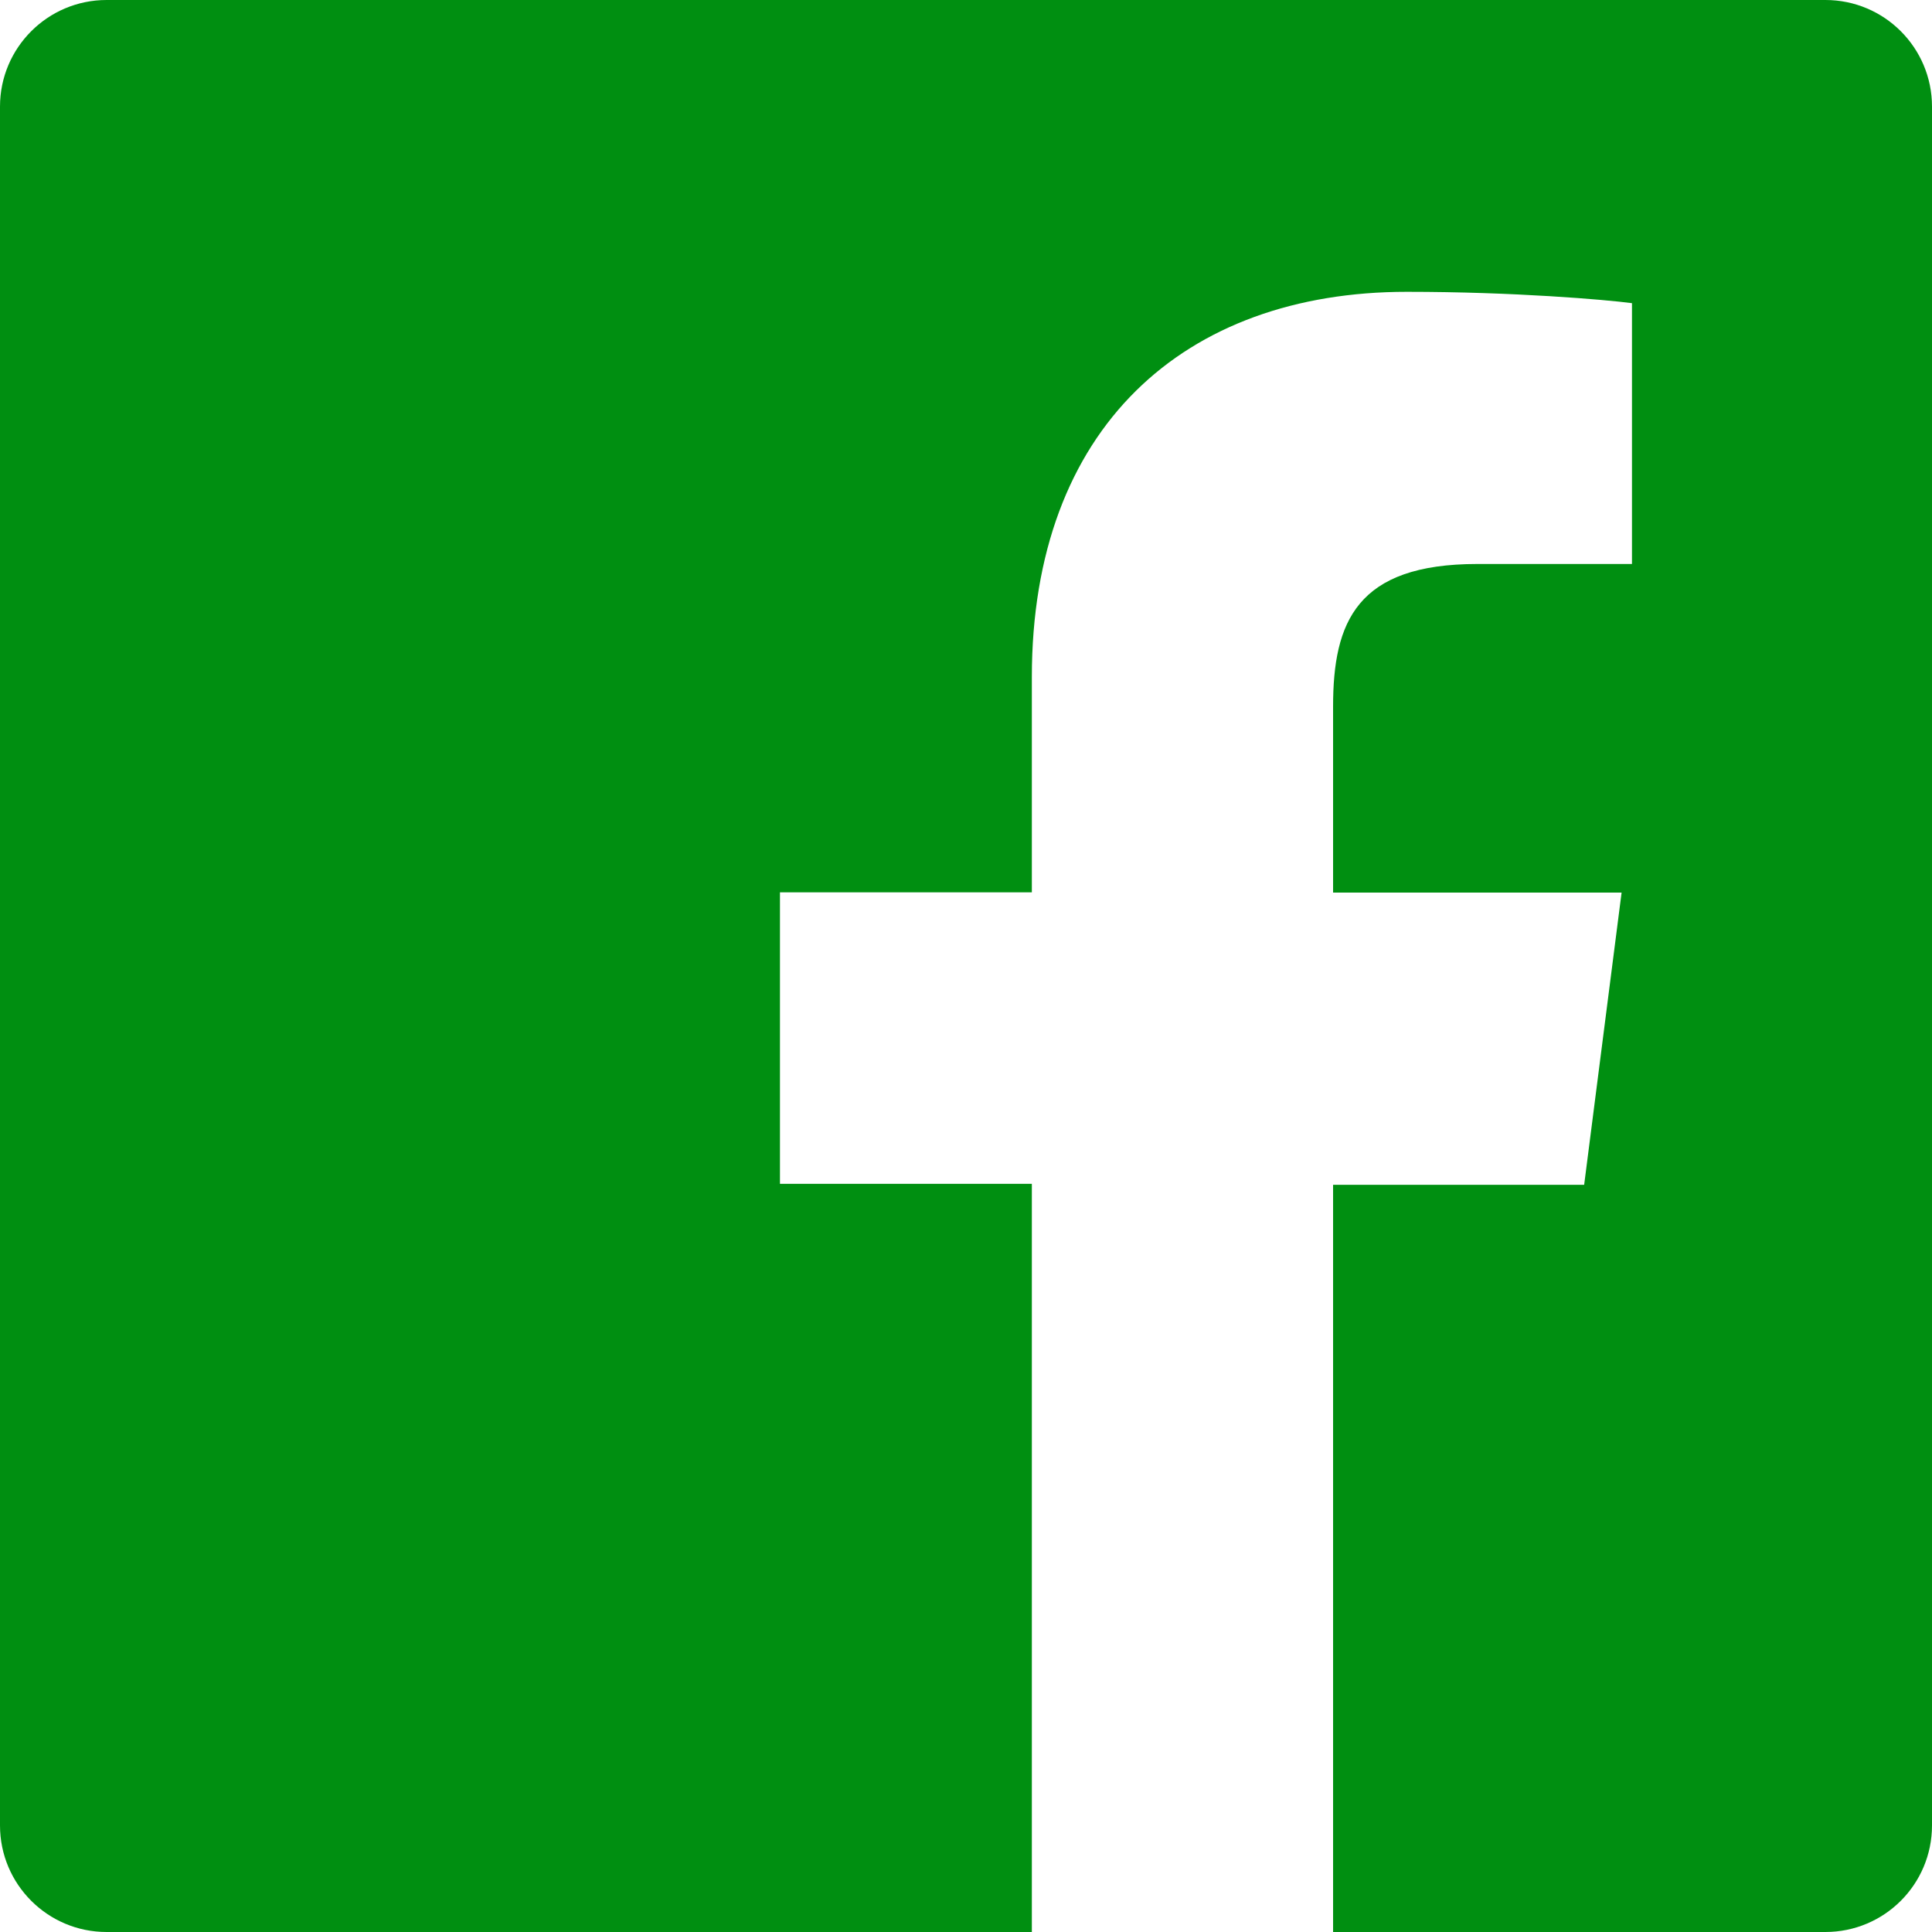
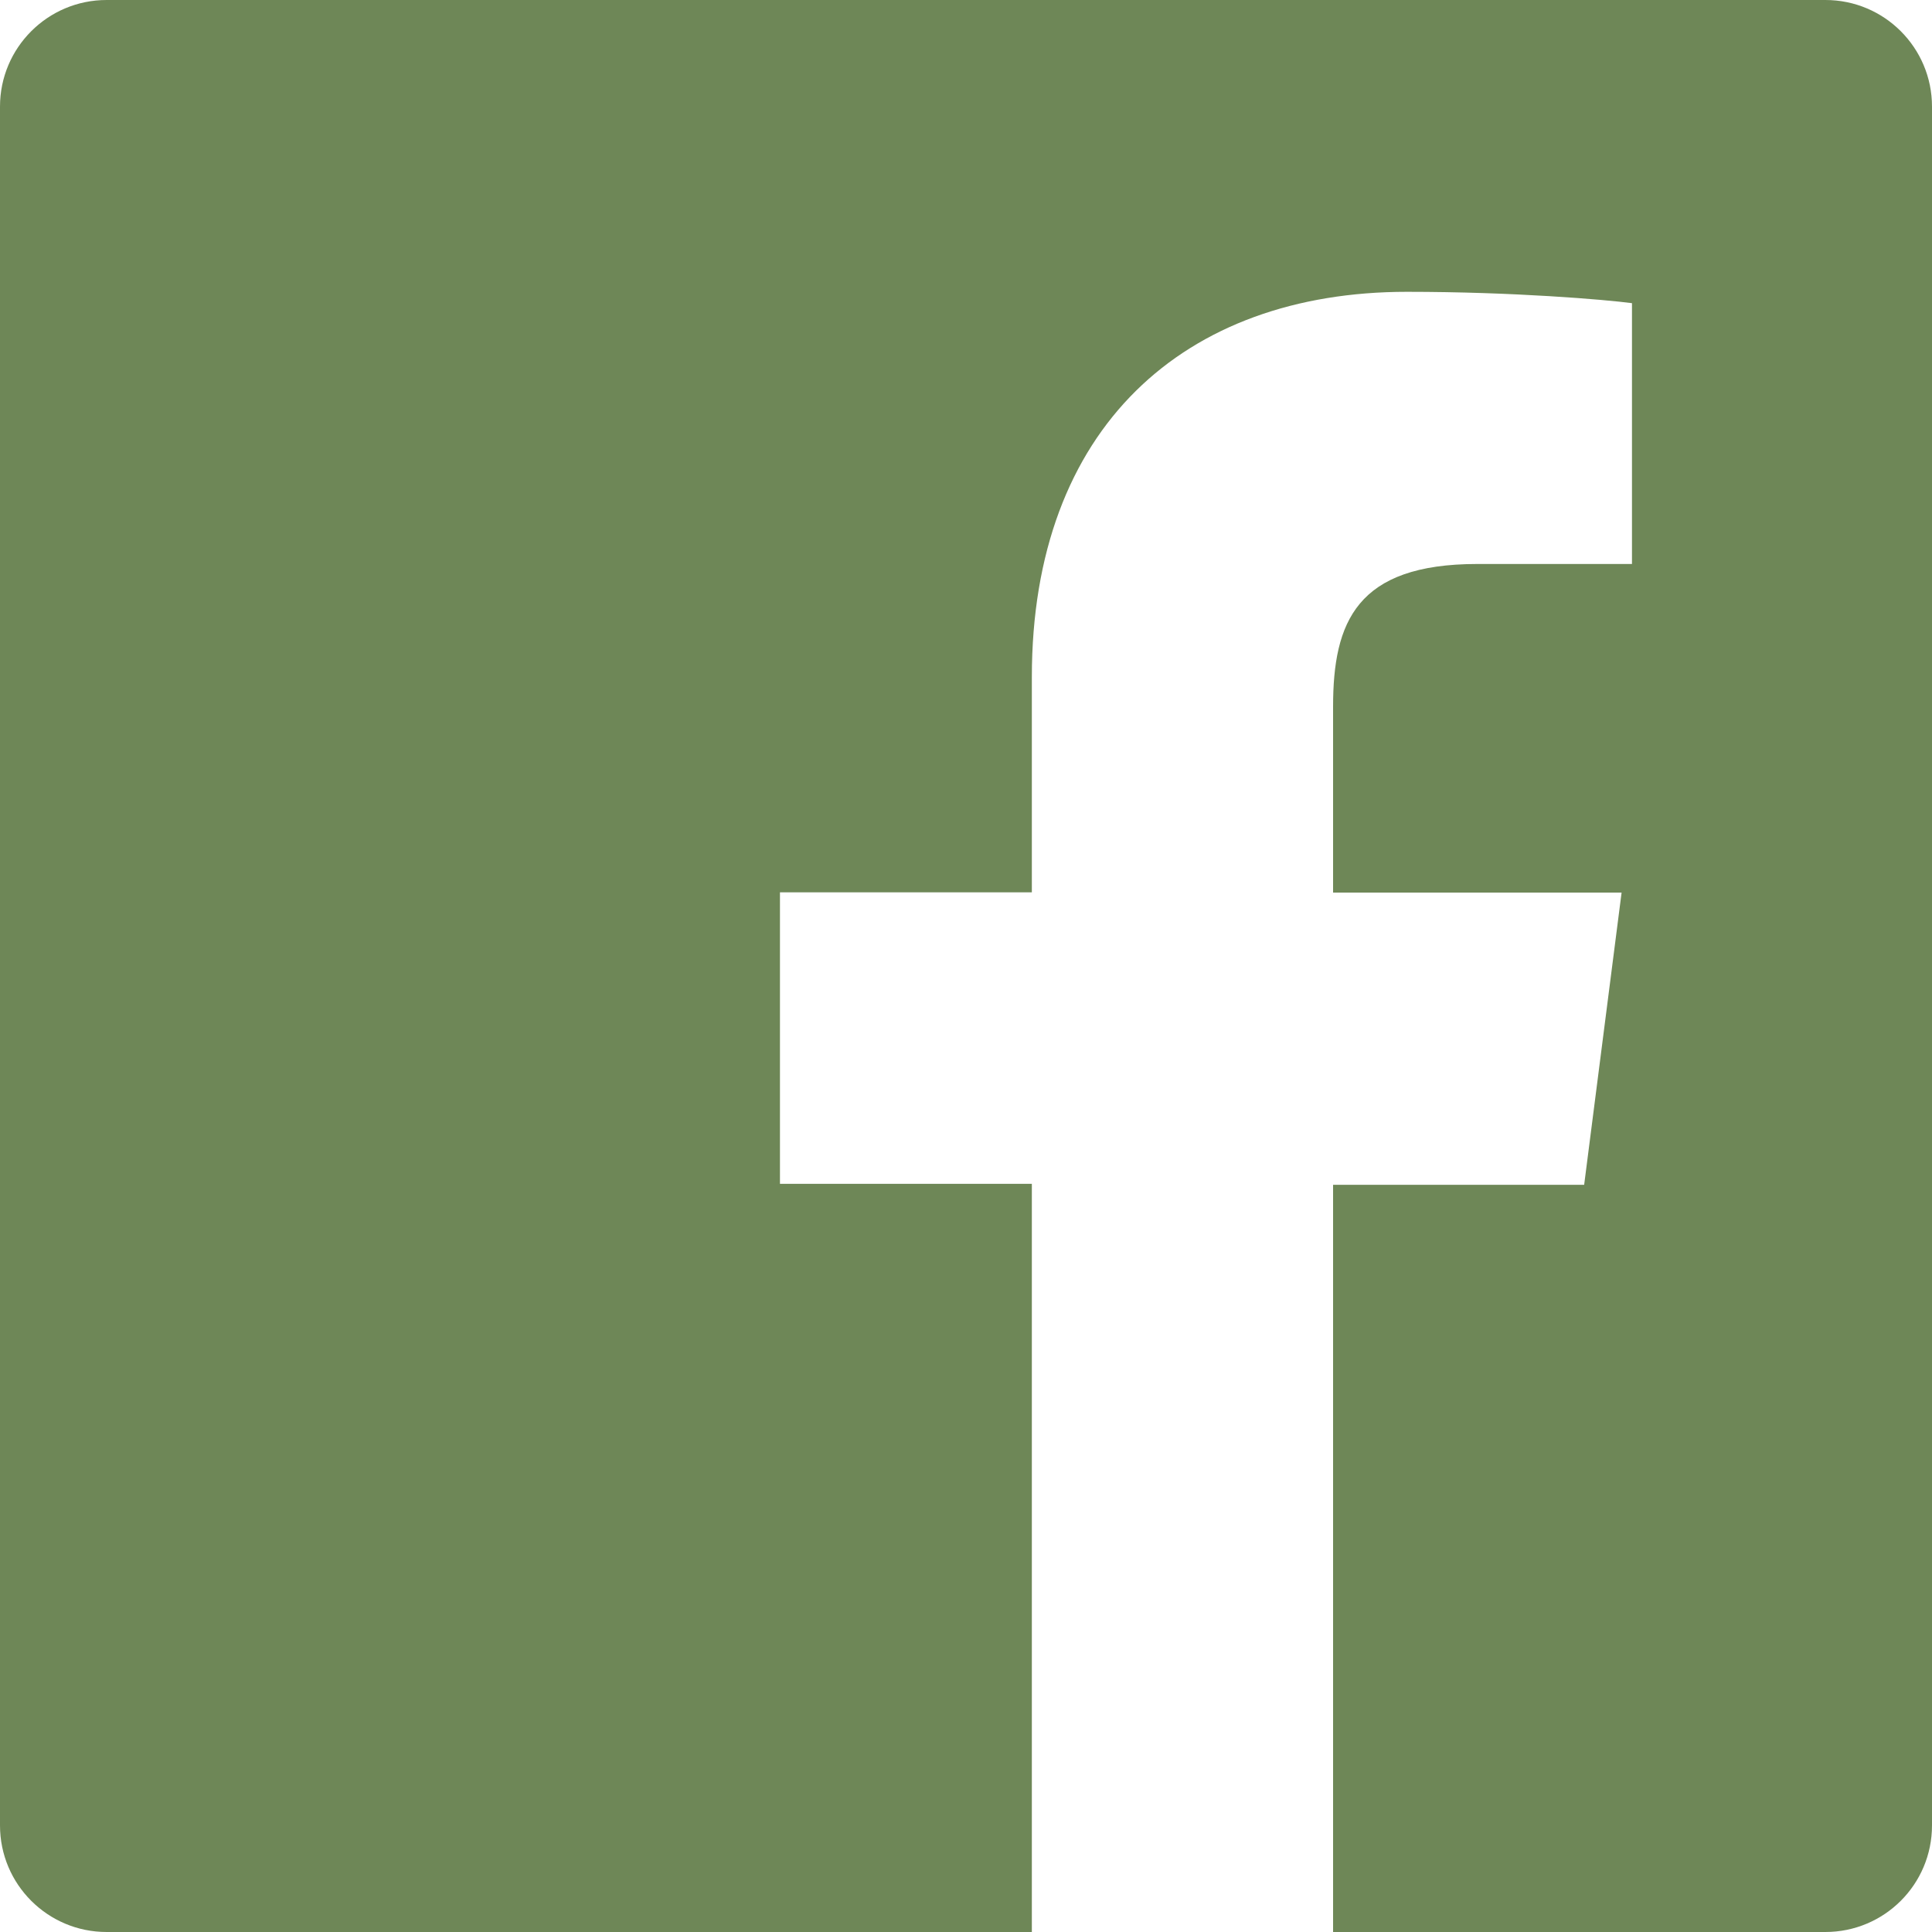
- <svg xmlns="http://www.w3.org/2000/svg" role="img" viewBox="0 0 24 24" fill="#008F11">
+ <svg xmlns="http://www.w3.org/2000/svg" role="img" viewBox="0 0 24 24" fill="#6E8757">
  <path d="M22.676 0H1.324C.593 0 0 .593 0 1.324v21.352C0 23.408.593 24 1.324 24h11.494v-9.294H9.689v-3.621h3.129V8.41c0-3.099 1.894-4.785 4.659-4.785 1.325 0 2.464.097 2.796.141v3.24h-1.921c-1.5 0-1.792.721-1.792 1.771v2.311h3.584l-.465 3.63H16.56V24h6.115c.733 0 1.325-.592 1.325-1.324V1.324C24 .593 23.408 0 22.676 0" />
</svg>
